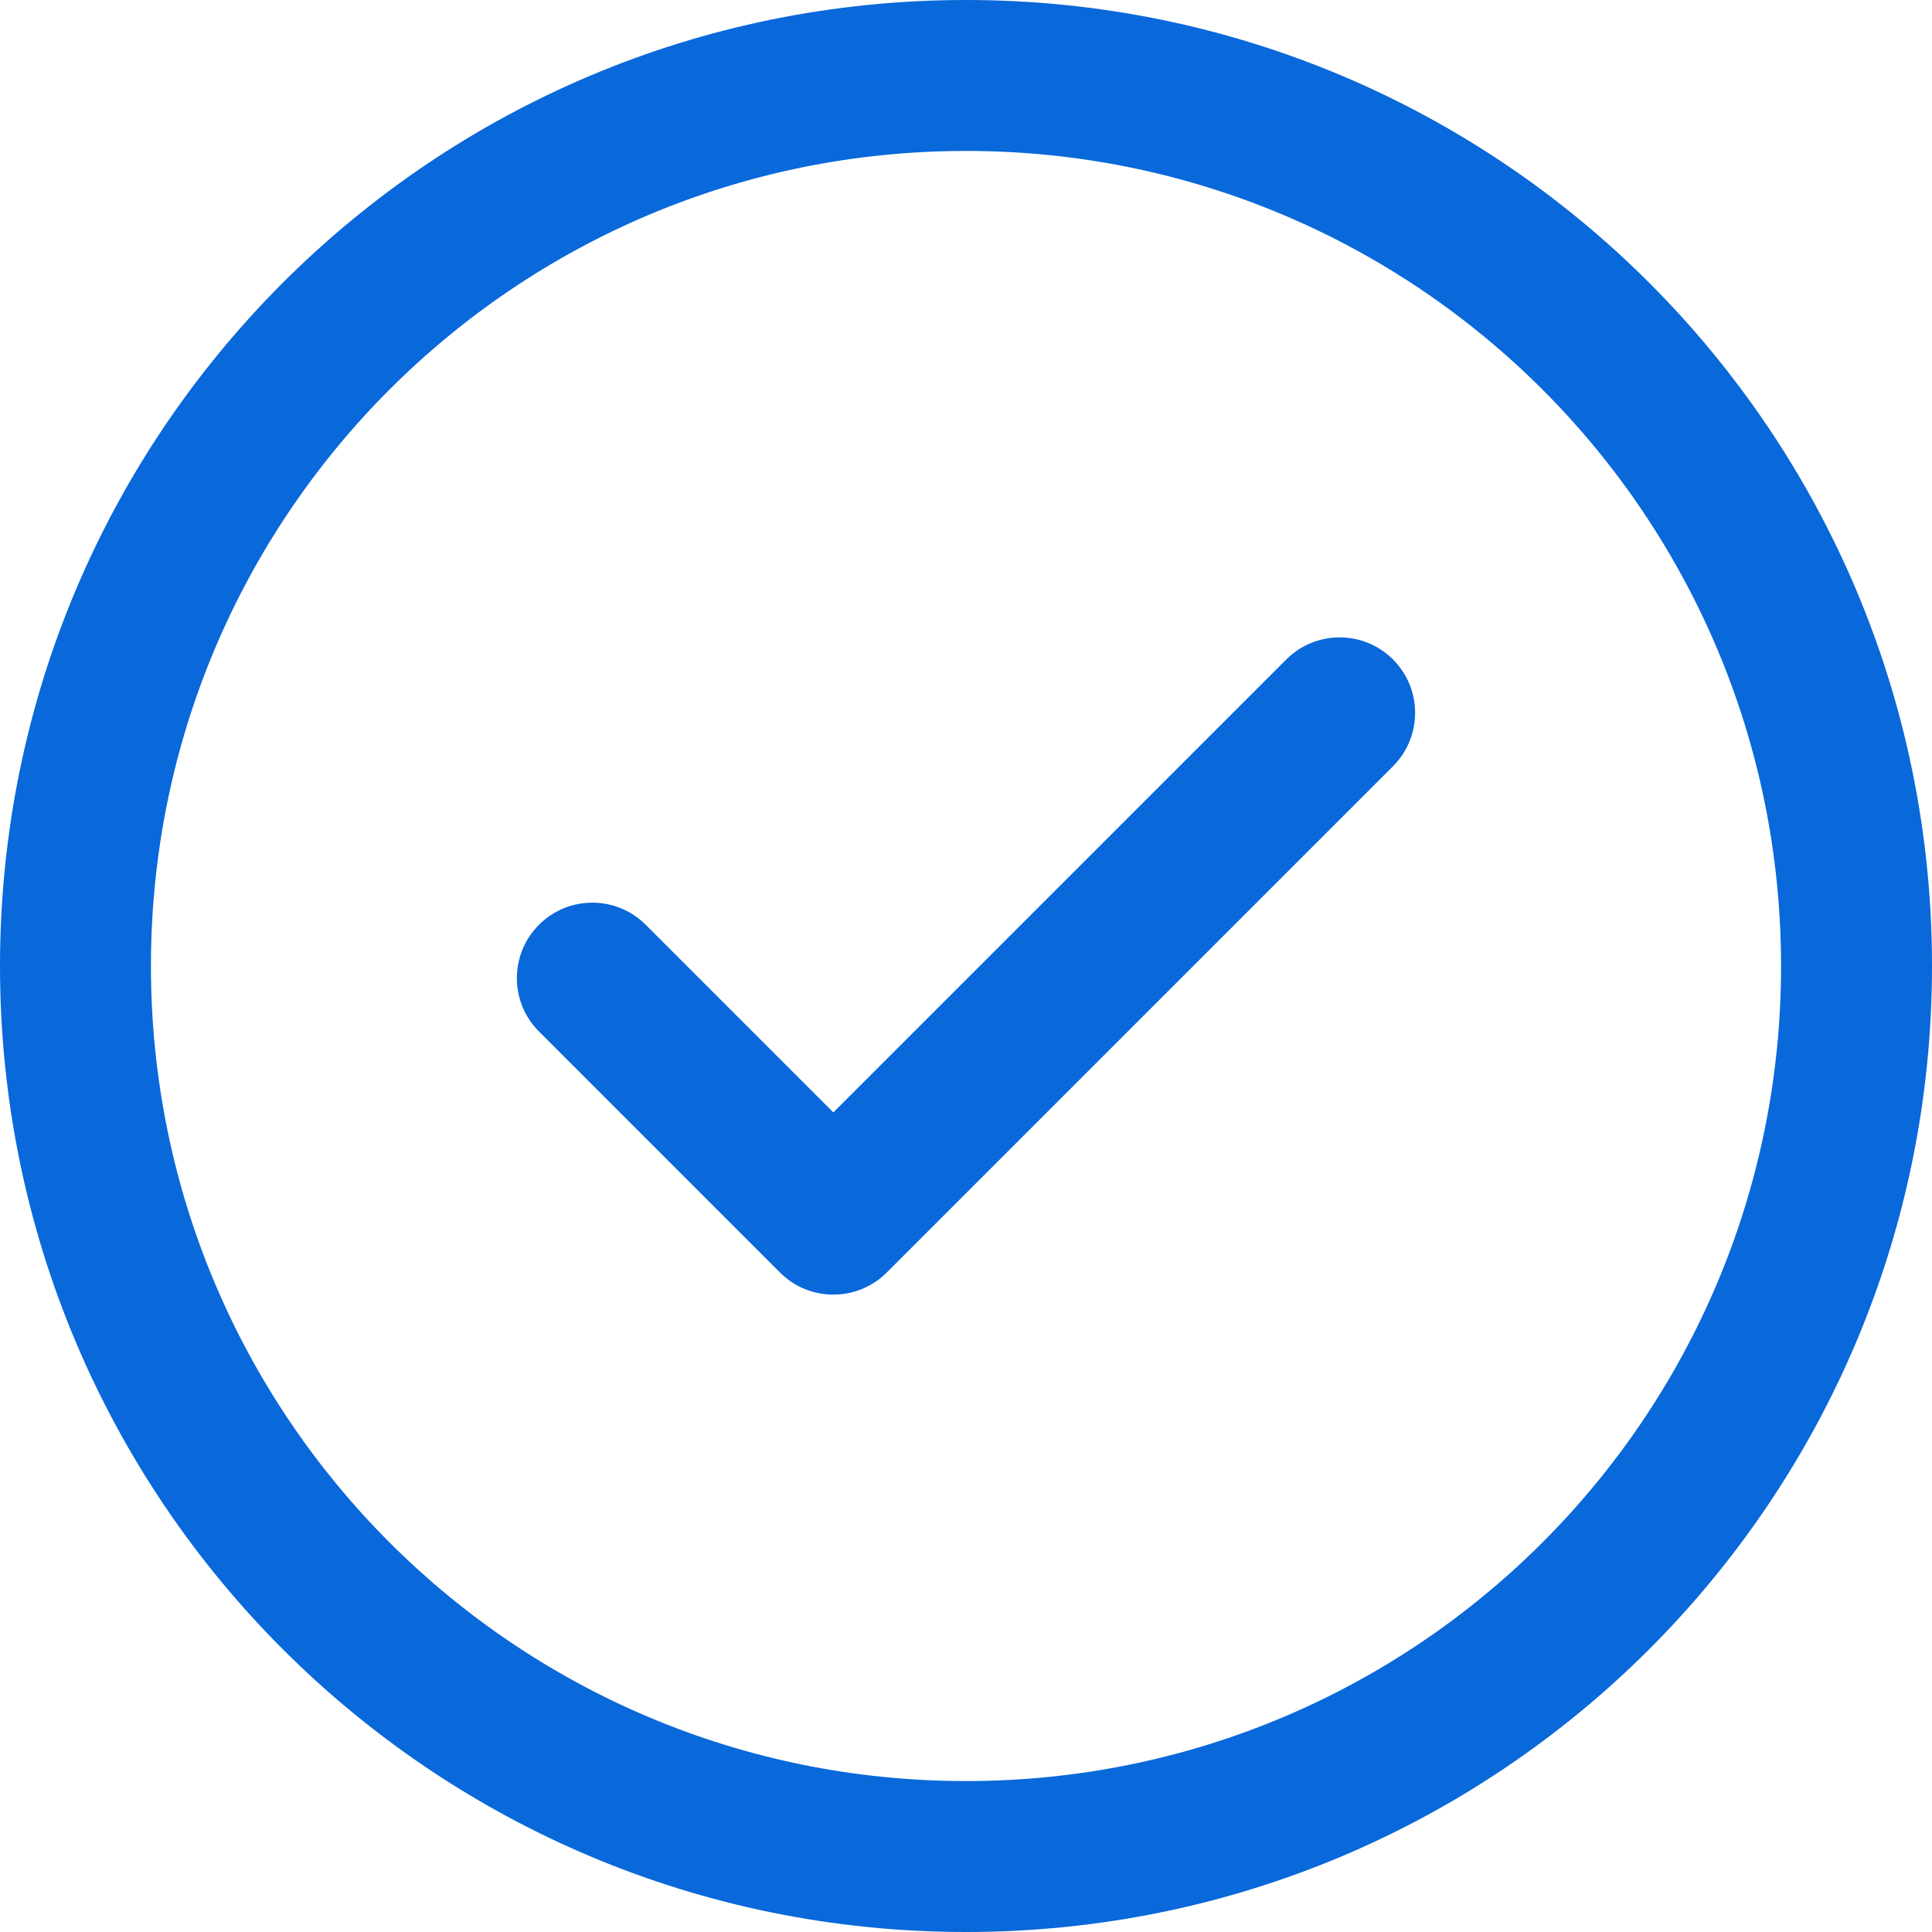
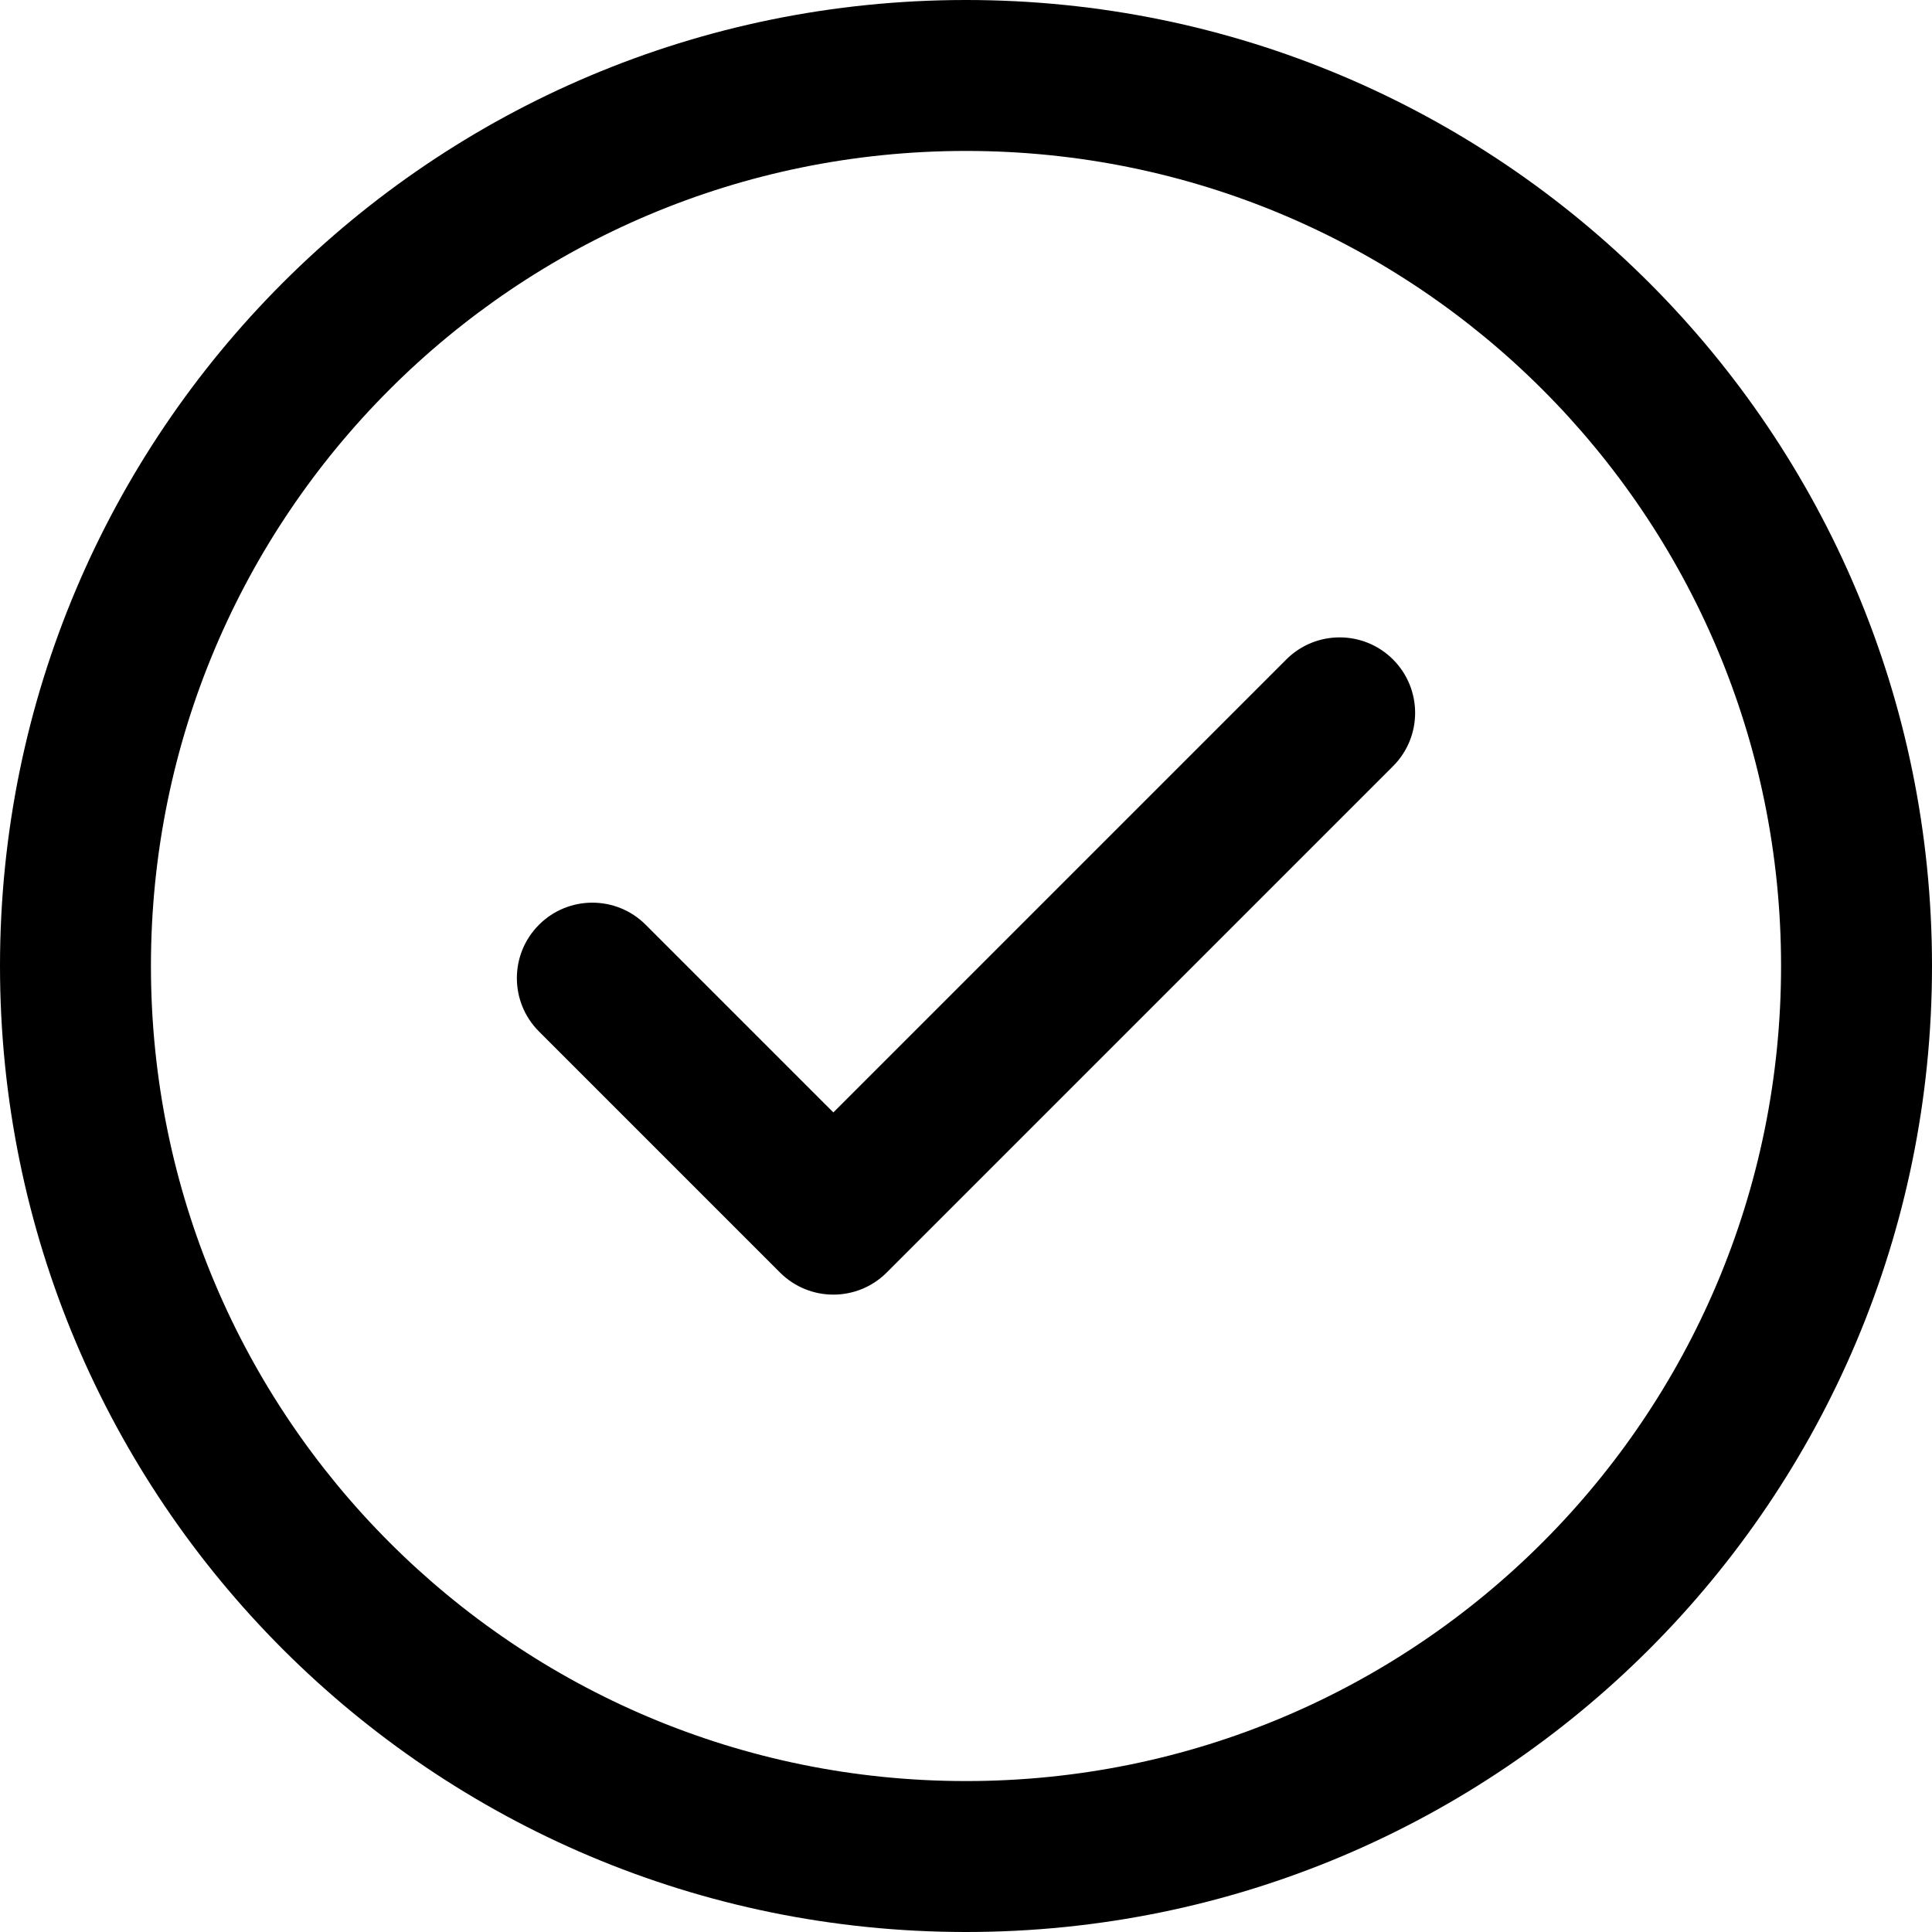
<svg xmlns="http://www.w3.org/2000/svg" viewBox="0 0 360 360" fill="none">
-   <path fill="#0968da" d="M259.568 122.885c5.494 5.493 5.494 14.397 0 19.888l-94.339 94.342c-5.493 5.491-14.395 5.491-19.888 0l-44.909-44.912c-5.494-5.49-5.494-14.395 0-19.885 5.49-5.493 14.394-5.493 19.885 0l34.967 34.967 84.396-84.4c5.494-5.491 14.398-5.491 19.888 0ZM360 180c0 99.495-80.519 180-180 180C80.505 360 0 279.481 0 180 0 80.505 80.519 0 180 0c99.495 0 180 80.519 180 180Zm-28.125 0c0-83.95-67.937-151.875-151.875-151.875C96.05 28.125 28.125 96.062 28.125 180c0 83.949 67.937 151.875 151.875 151.875 83.949 0 151.875-67.937 151.875-151.875Z" />
+   <path fill="currentColor" d="M259.568 122.885c5.494 5.493 5.494 14.397 0 19.888l-94.339 94.342c-5.493 5.491-14.395 5.491-19.888 0l-44.909-44.912c-5.494-5.49-5.494-14.395 0-19.885 5.49-5.493 14.394-5.493 19.885 0l34.967 34.967 84.396-84.4c5.494-5.491 14.398-5.491 19.888 0ZM360 180c0 99.495-80.519 180-180 180C80.505 360 0 279.481 0 180 0 80.505 80.519 0 180 0c99.495 0 180 80.519 180 180Zm-28.125 0c0-83.95-67.937-151.875-151.875-151.875C96.05 28.125 28.125 96.062 28.125 180c0 83.949 67.937 151.875 151.875 151.875 83.949 0 151.875-67.937 151.875-151.875Z" />
</svg>
